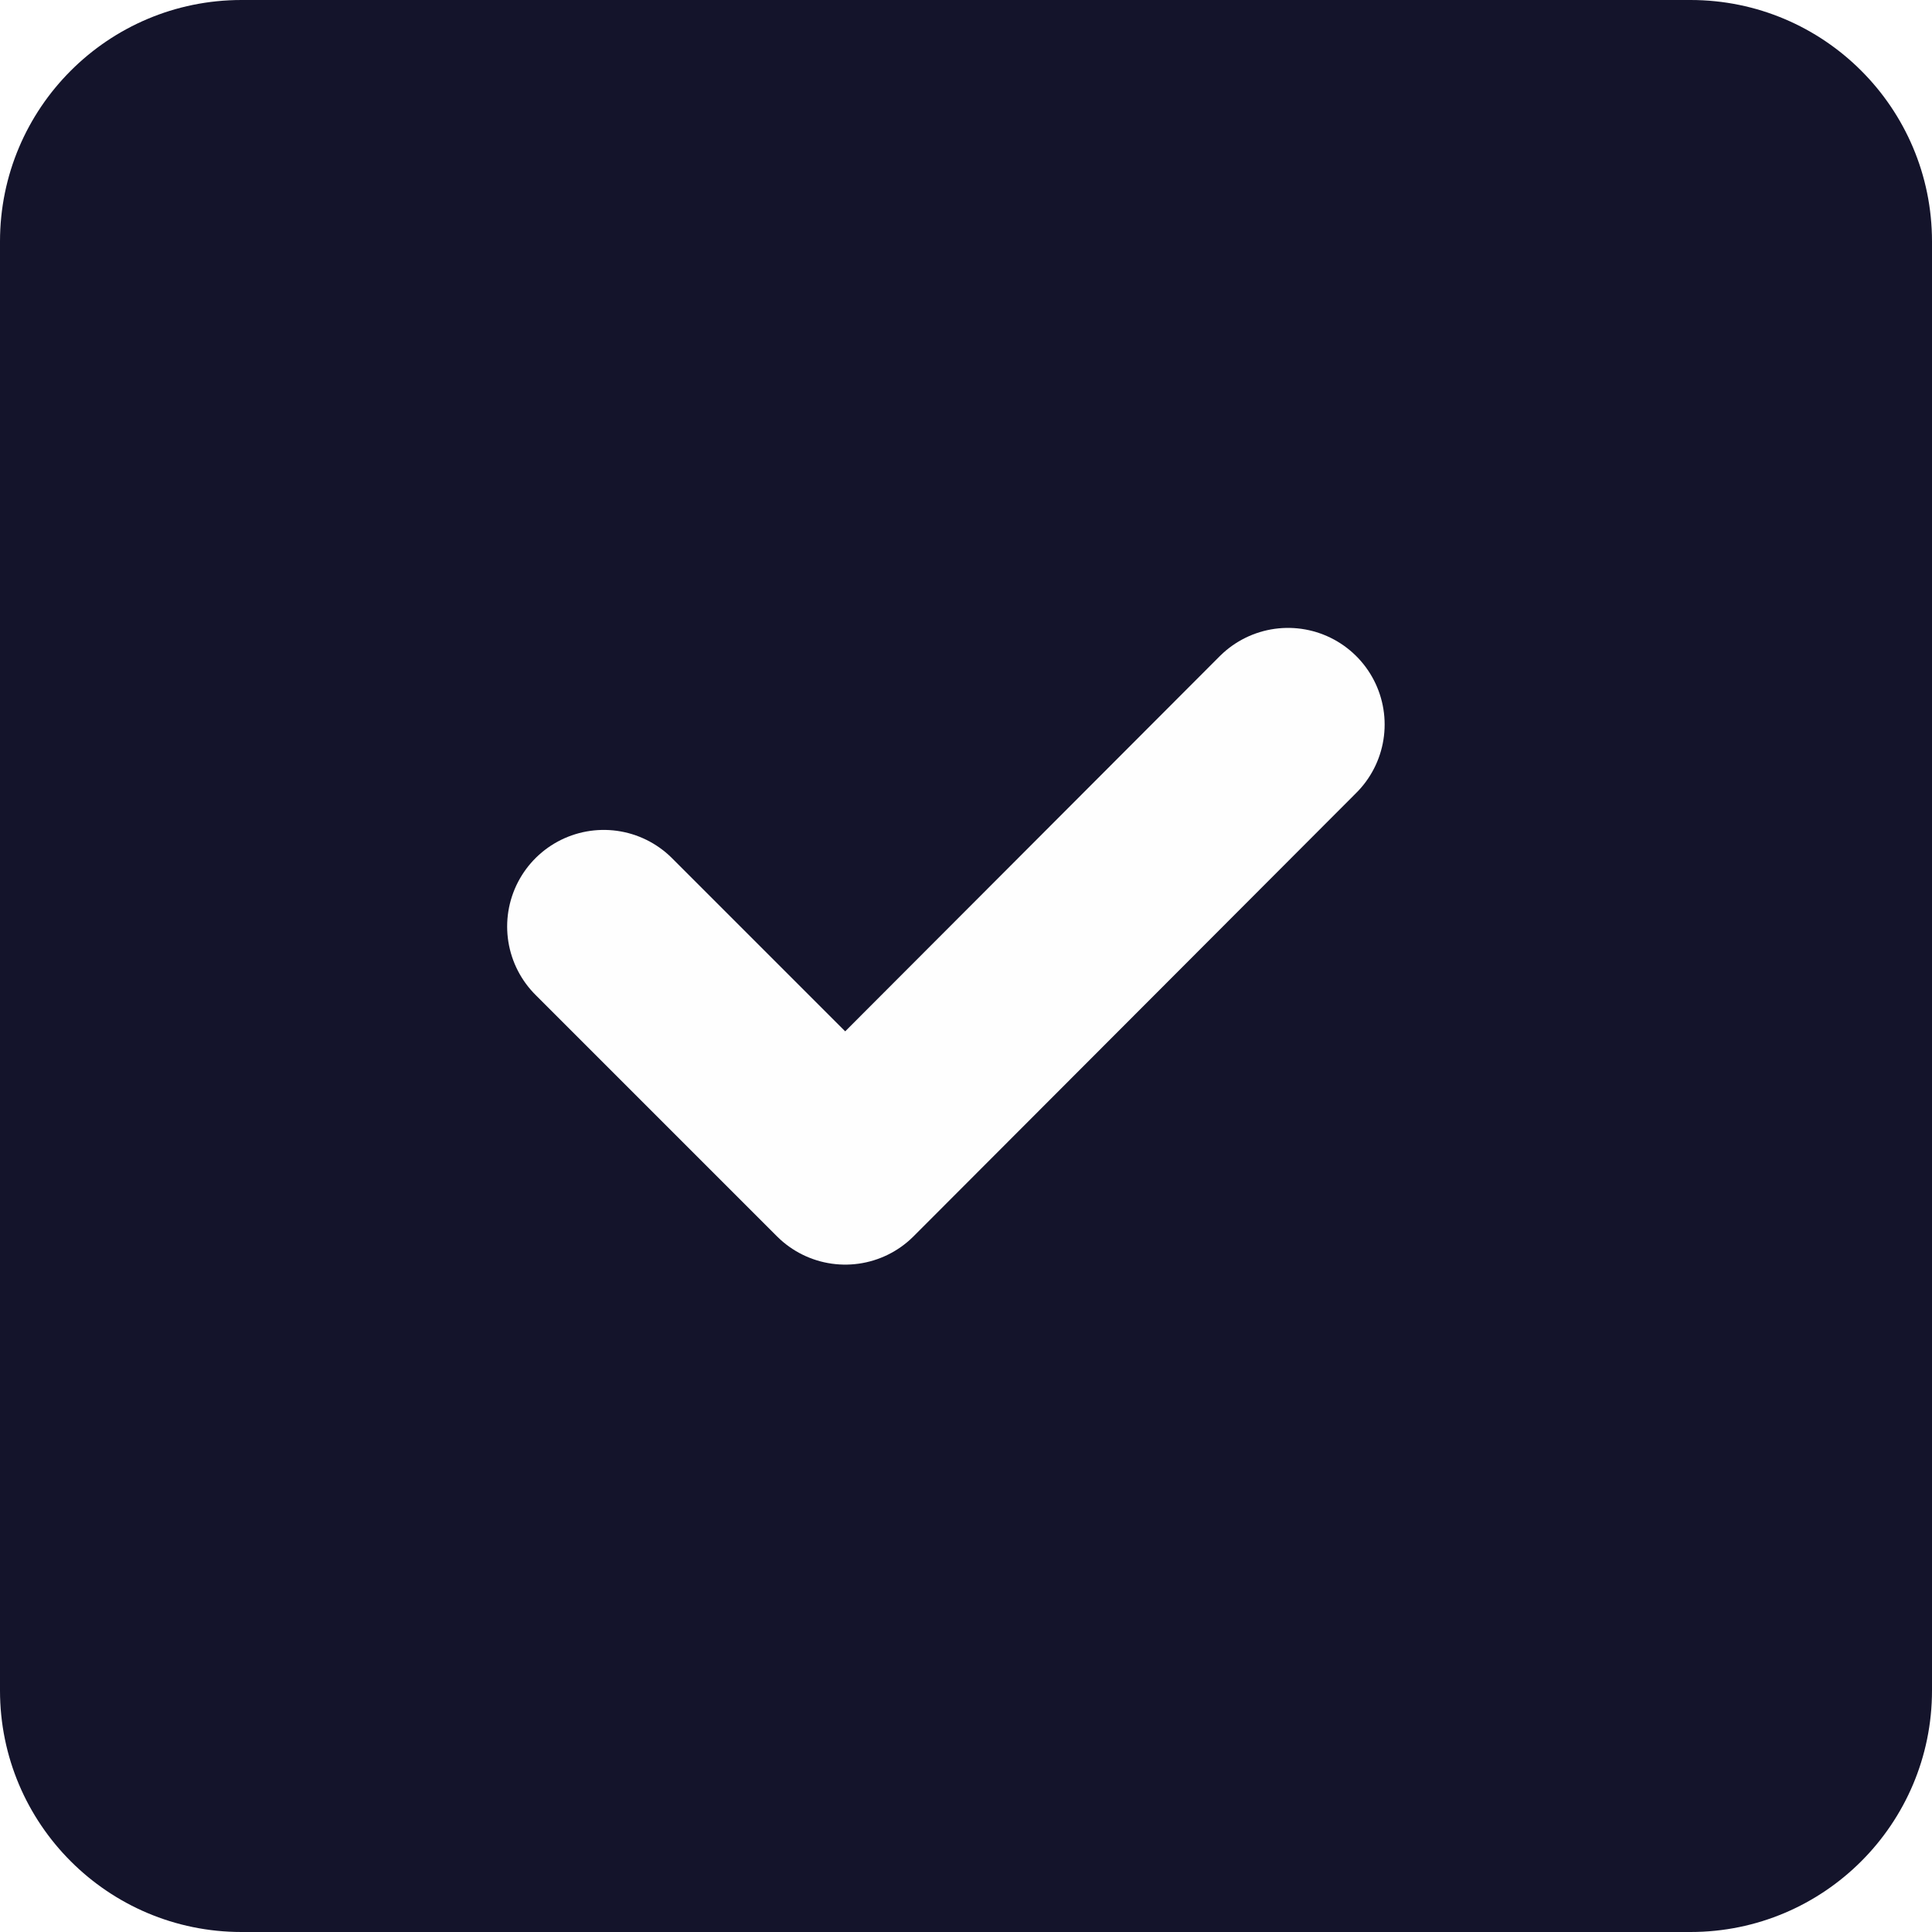
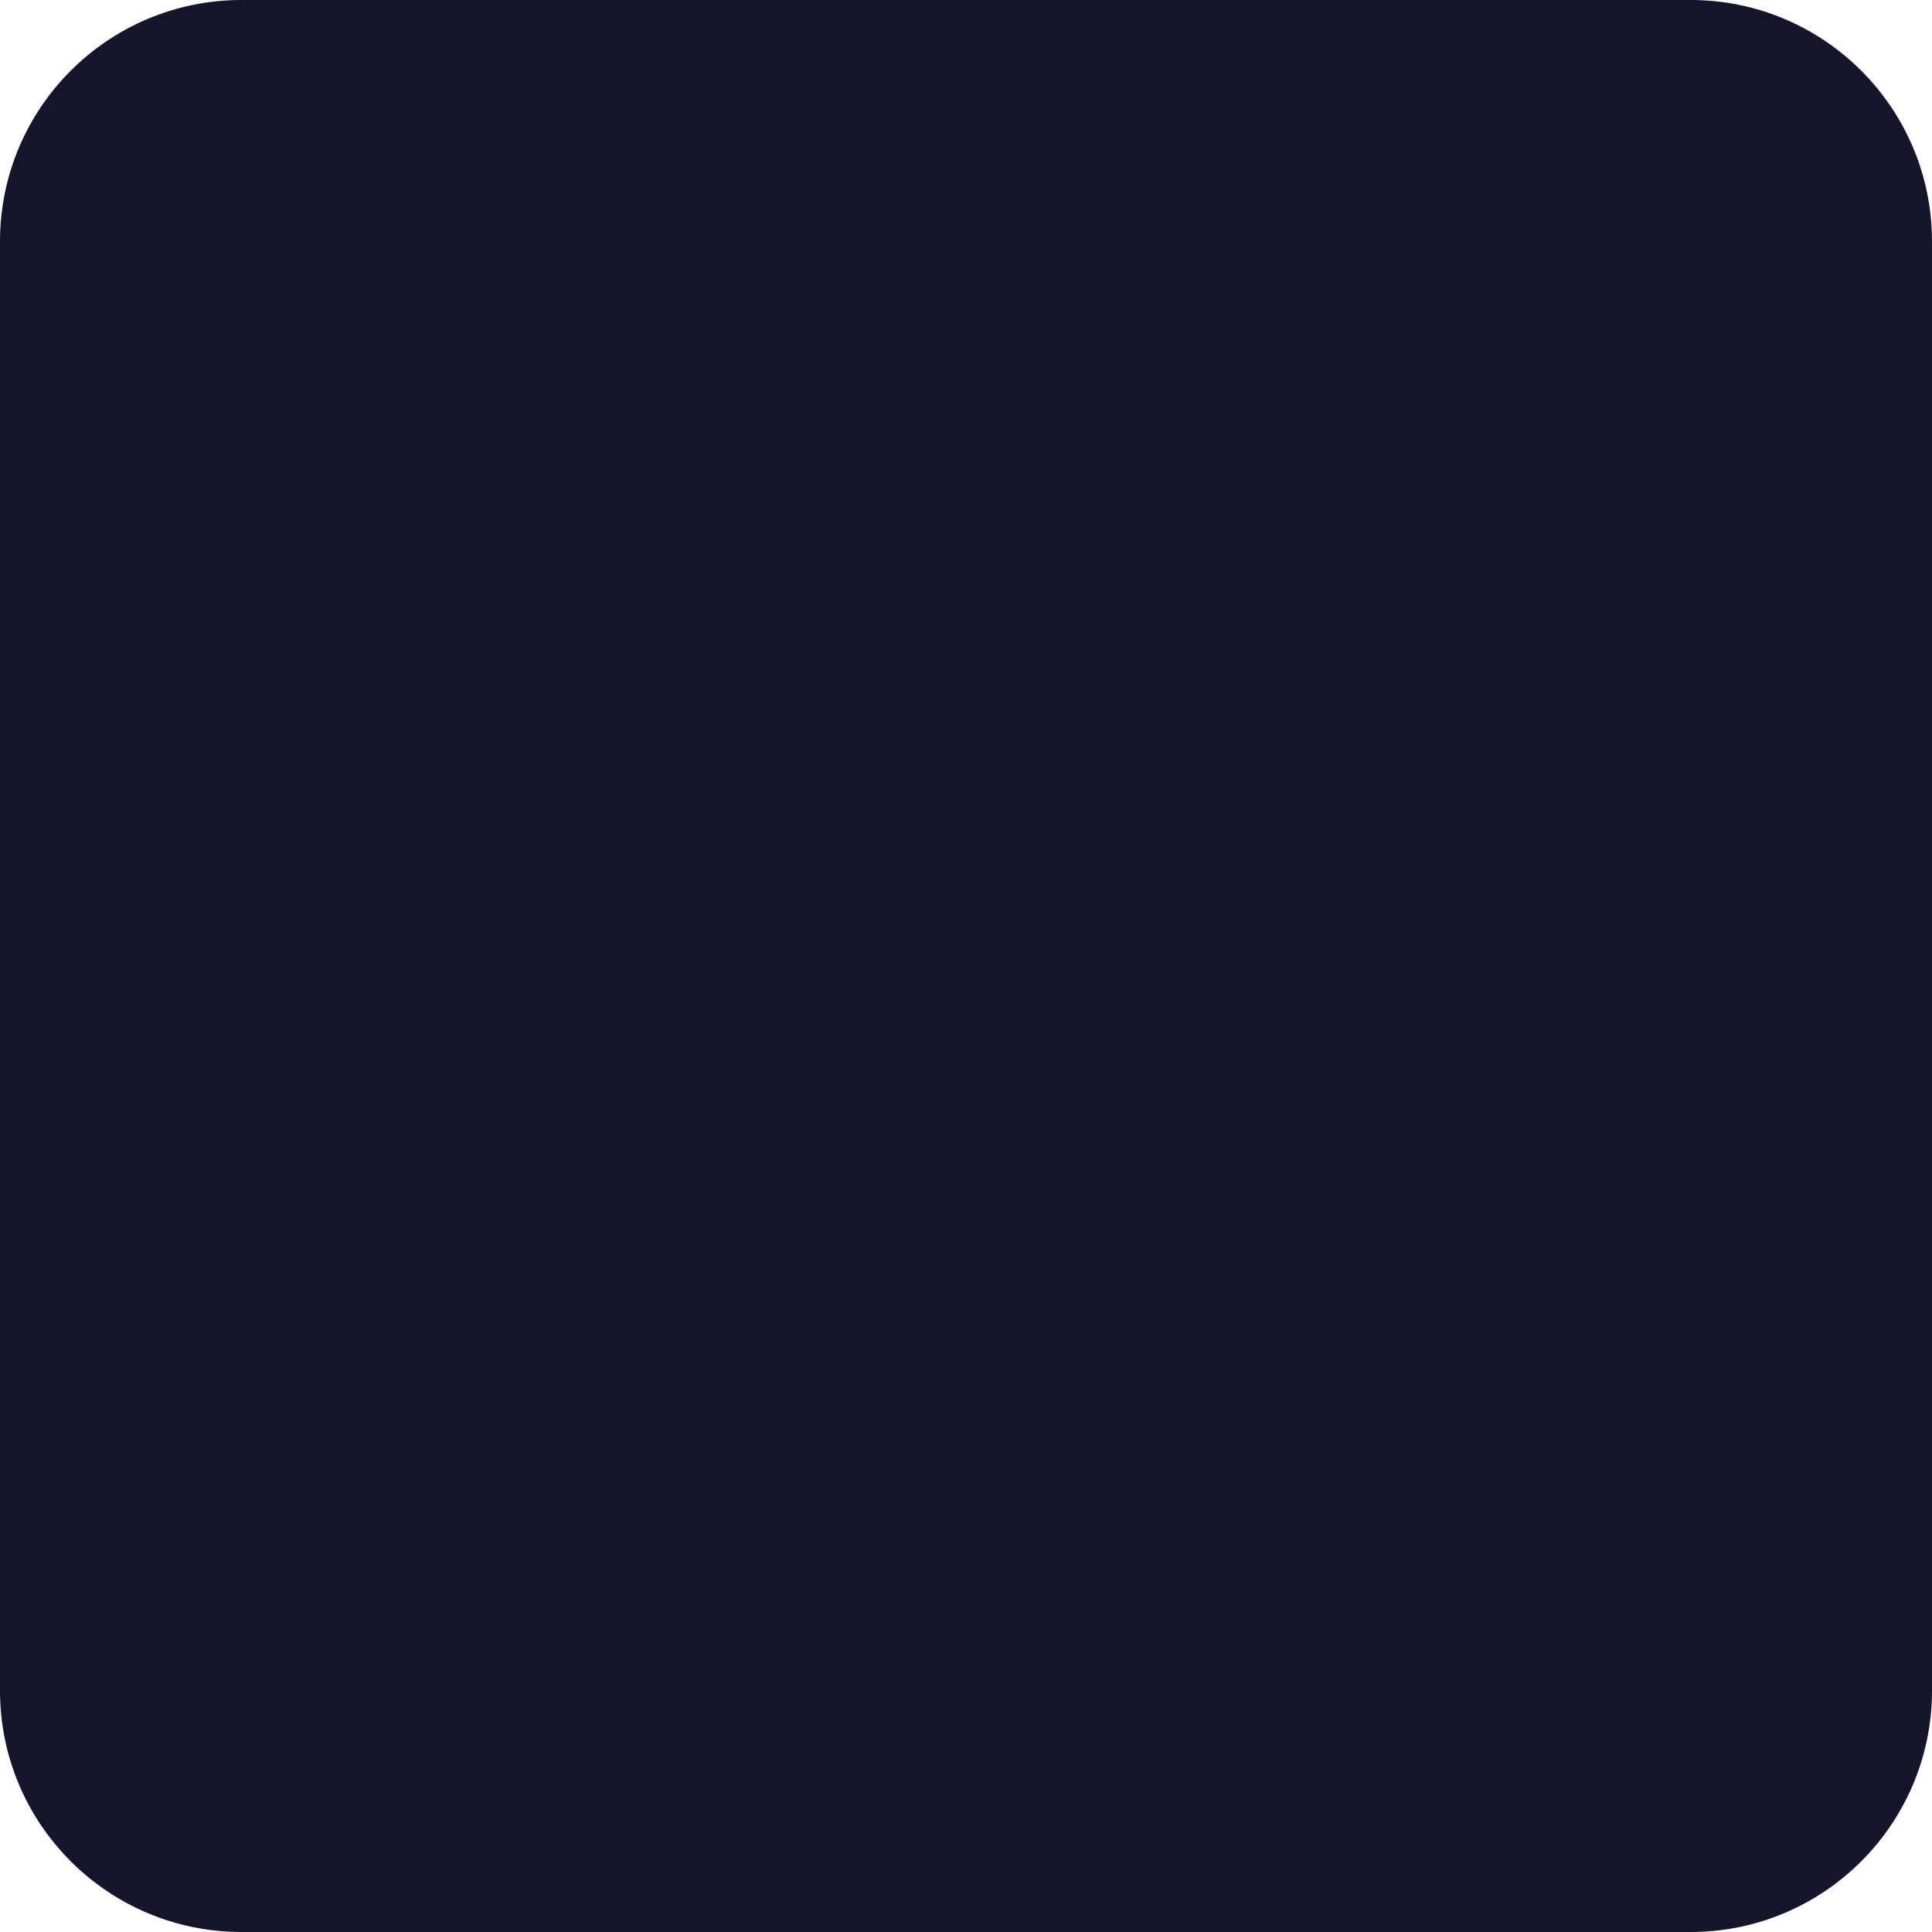
<svg xmlns="http://www.w3.org/2000/svg" width="16" height="16" viewBox="0 0 16 16" fill="none">
-   <rect width="16" height="16" rx="2" fill="#14142B" />
-   <path d="M10.667 6L7 9.673L5 7.673" stroke="#FEFEFE" stroke-width="1.6" stroke-linecap="round" stroke-linejoin="round" />
+   <path d="M0 2C0 0.895 0.895 0 2 0H14C15.105 0 16 0.895 16 2V14C16 15.105 15.105 16 14 16H2C0.895 16 0 15.105 0 14V2Z" fill="#14142B" />
+   <path fill-rule="evenodd" clip-rule="evenodd" d="M11.232 5.434C11.545 5.746 11.545 6.252 11.233 6.565L7.566 10.239C7.416 10.389 7.213 10.473 7 10.473C6.788 10.473 6.584 10.389 6.434 10.239L4.434 8.239C4.122 7.927 4.122 7.42 4.434 7.108C4.747 6.795 5.253 6.795 5.566 7.108L7 8.541L10.101 5.435C10.413 5.122 10.919 5.122 11.232 5.434Z" />
</svg>
